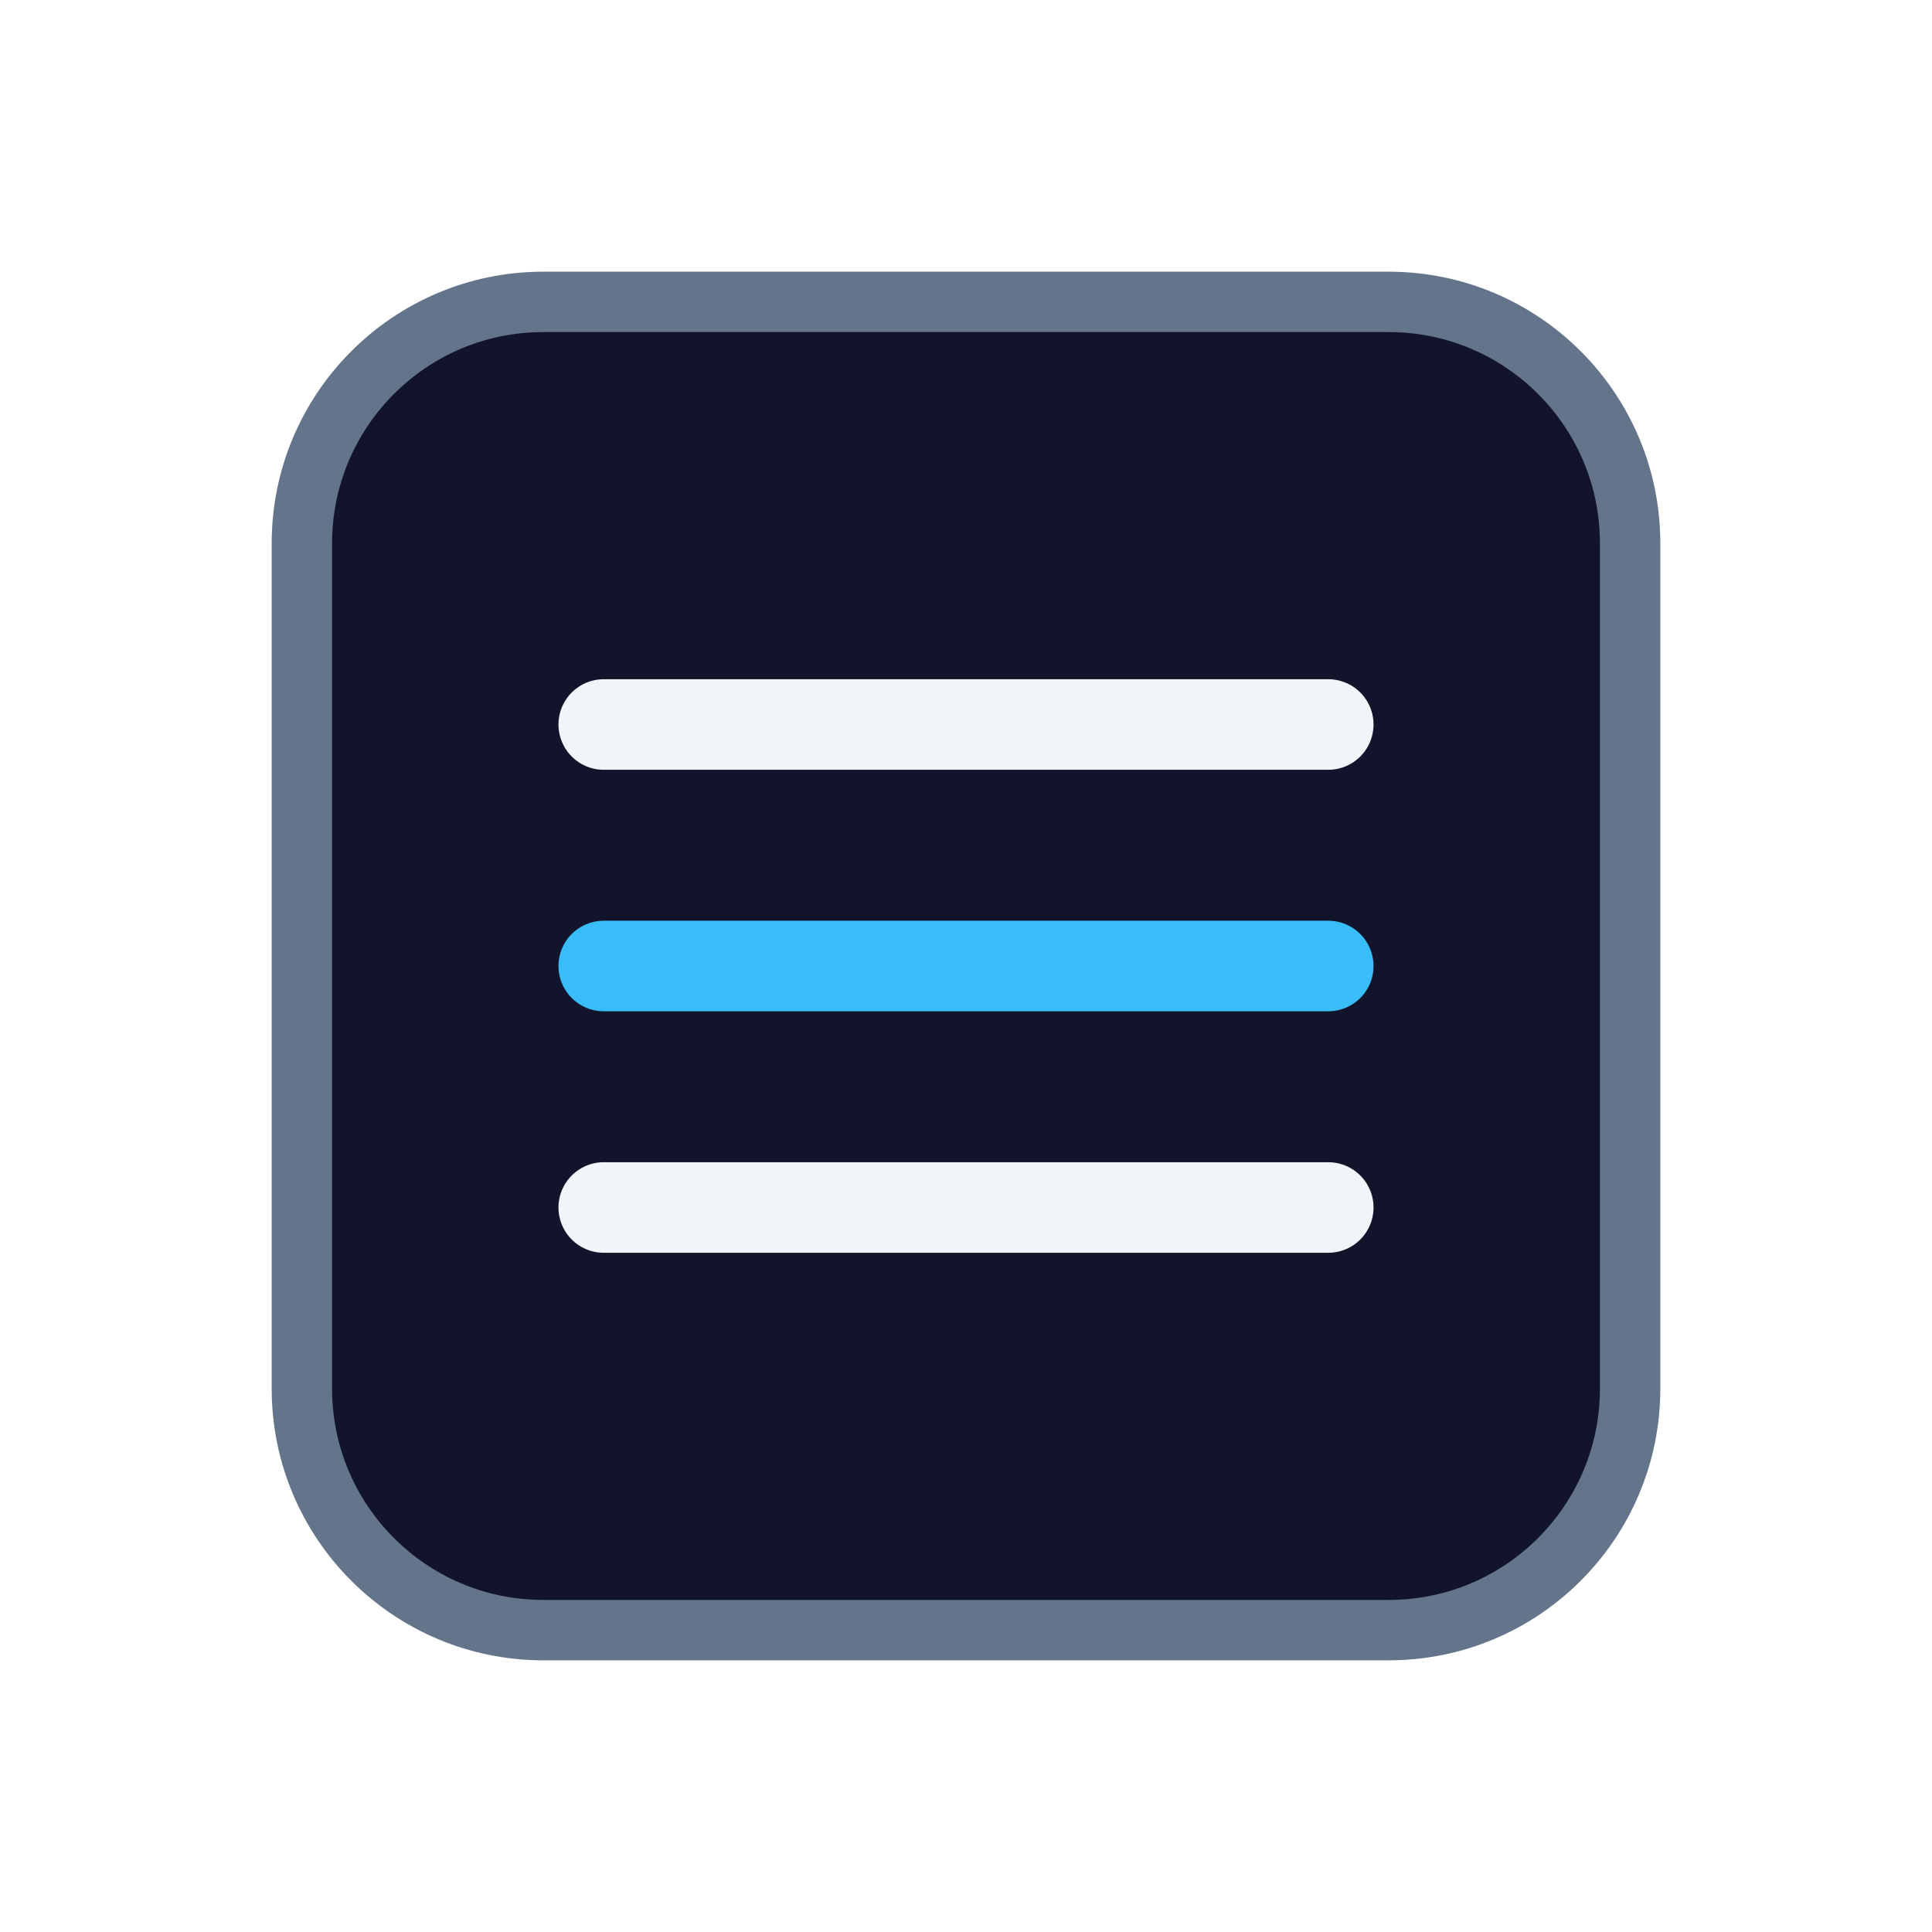
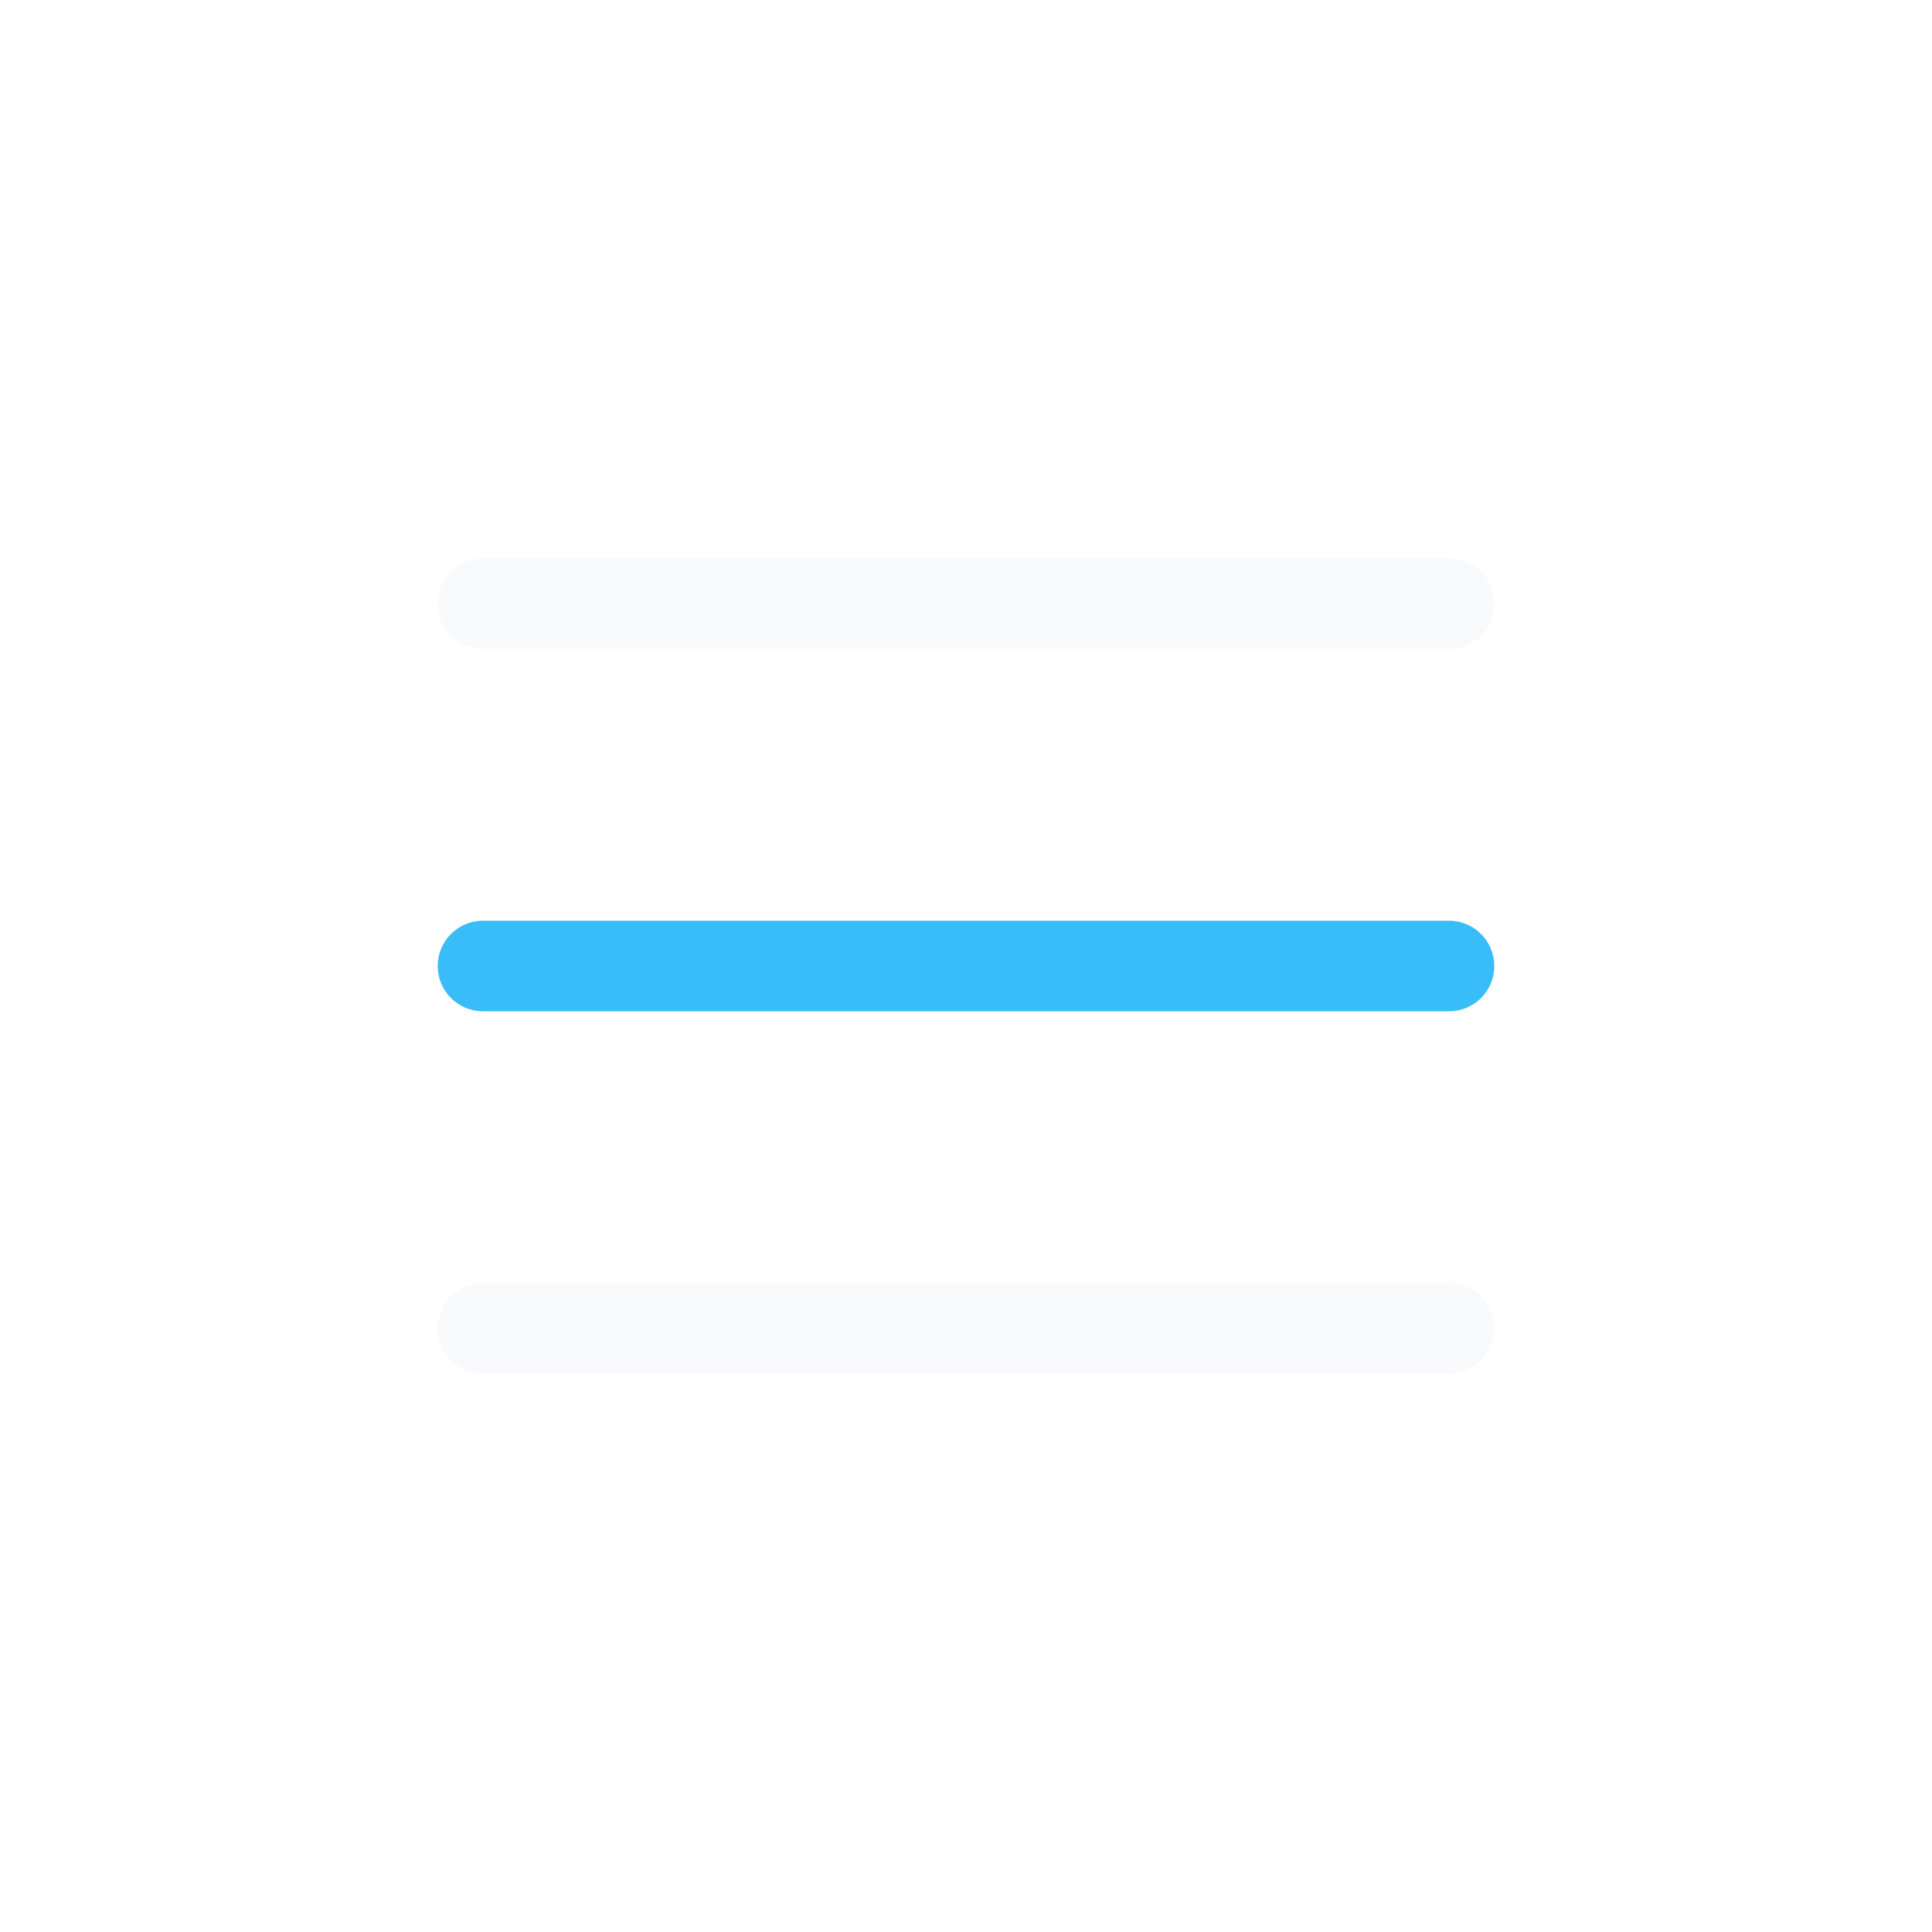
<svg xmlns="http://www.w3.org/2000/svg" viewBox="0 0 64 64" width="64" height="64">
-   <rect x="10" y="10" width="44" height="44" rx="8" fill="#12142B" stroke="#64748B" stroke-width="2" />
-   <line x1="20" y1="24" x2="44" y2="24" stroke="#F1F5F9" stroke-width="3" stroke-linecap="round" />
-   <line x1="20" y1="32" x2="44" y2="32" stroke="#38BDF8" stroke-width="3" stroke-linecap="round" />
-   <line x1="20" y1="40" x2="44" y2="40" stroke="#F1F5F9" stroke-width="3" stroke-linecap="round" />
+   <line x1="16" y1="20" x2="48" y2="20" stroke="#F8FAFC" stroke-width="3" stroke-linecap="round" />
+   <line x1="16" y1="32" x2="48" y2="32" stroke="#38BDF8" stroke-width="3" stroke-linecap="round" />
+   <line x1="16" y1="44" x2="48" y2="44" stroke="#F8FAFC" stroke-width="3" stroke-linecap="round" />
</svg>
